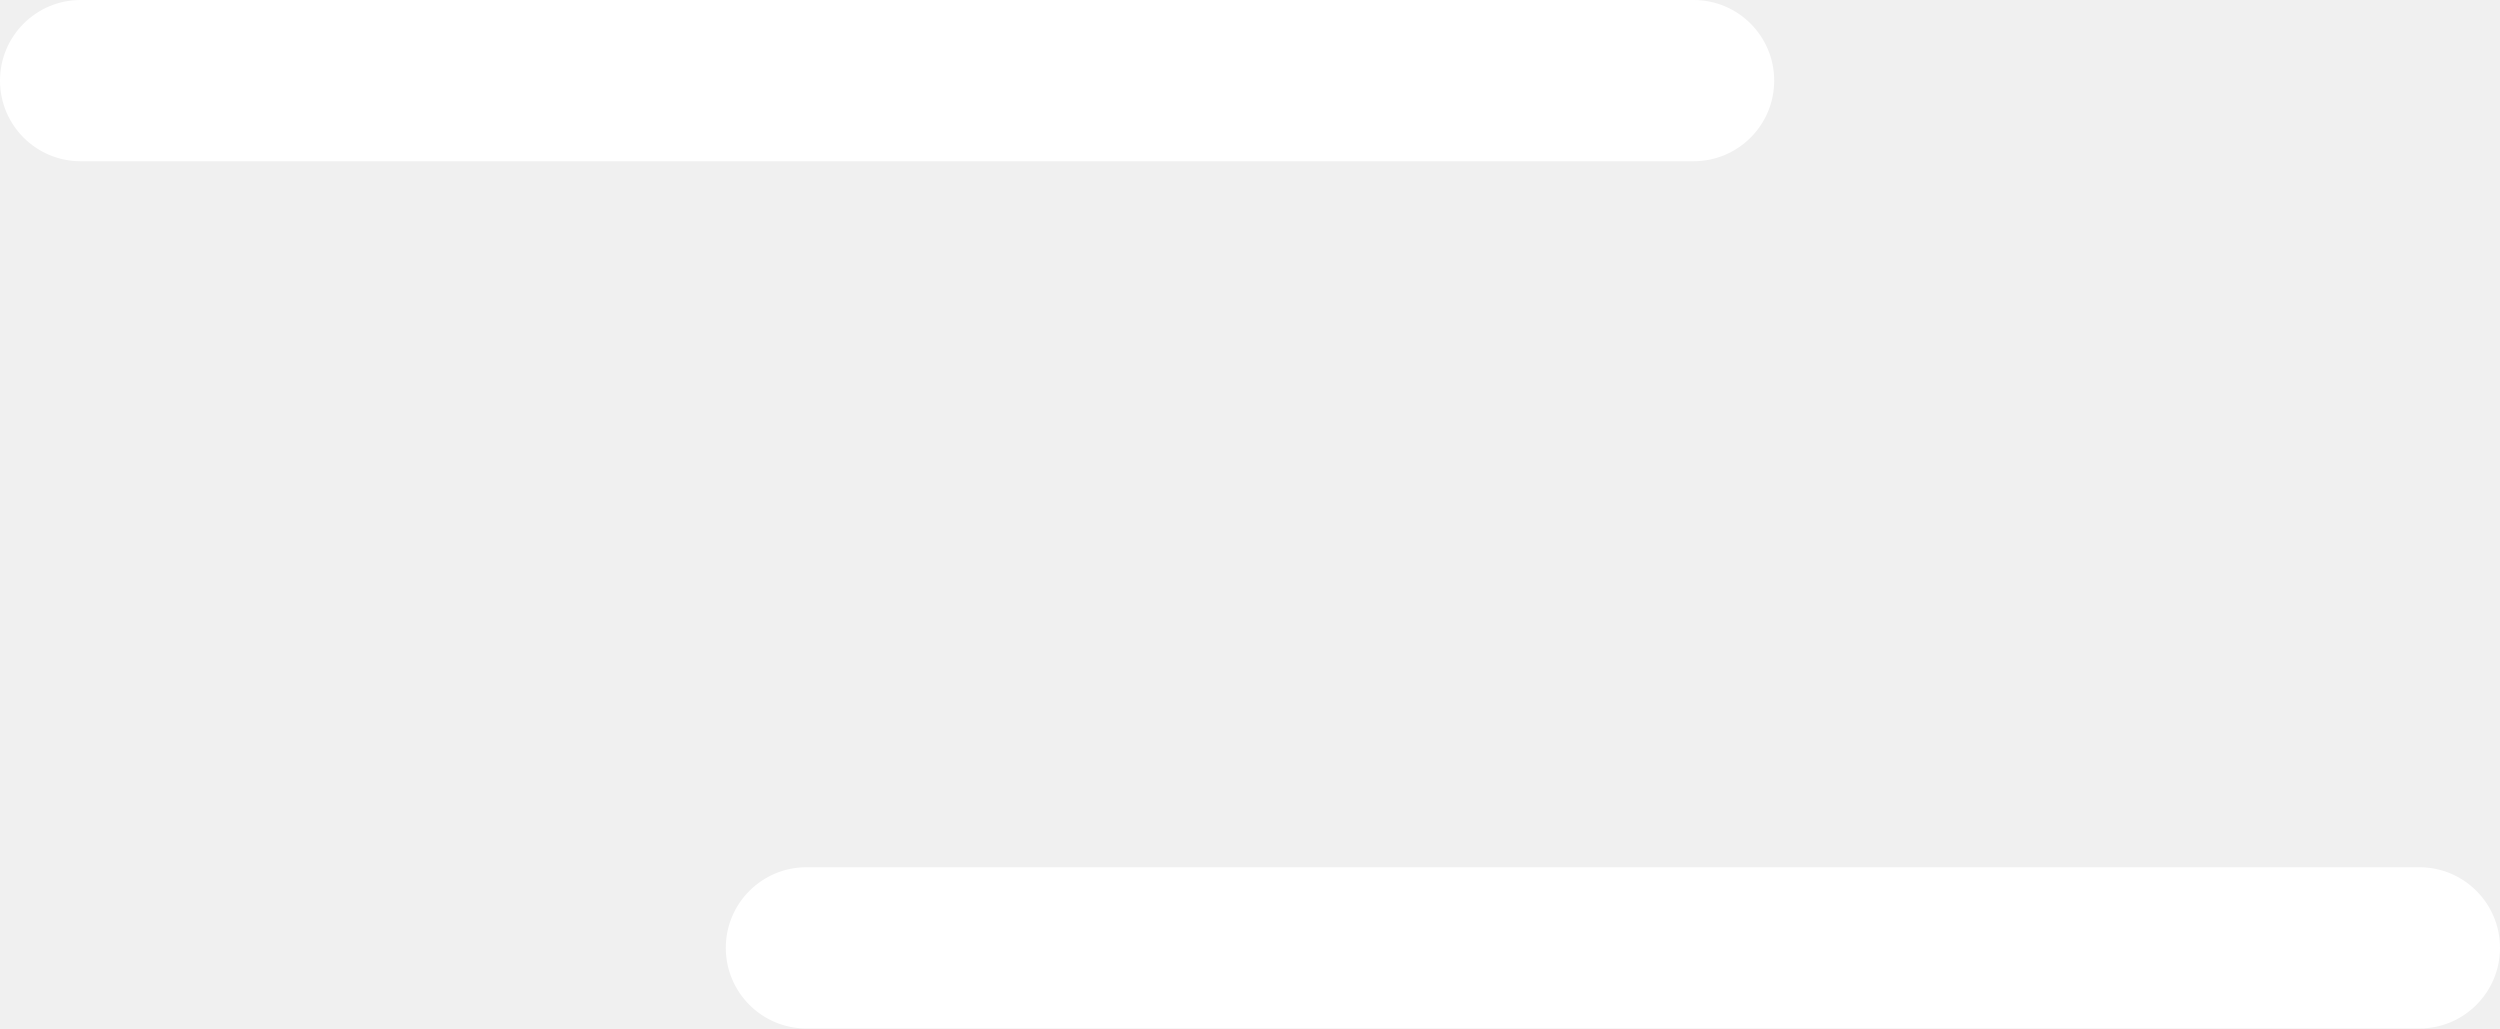
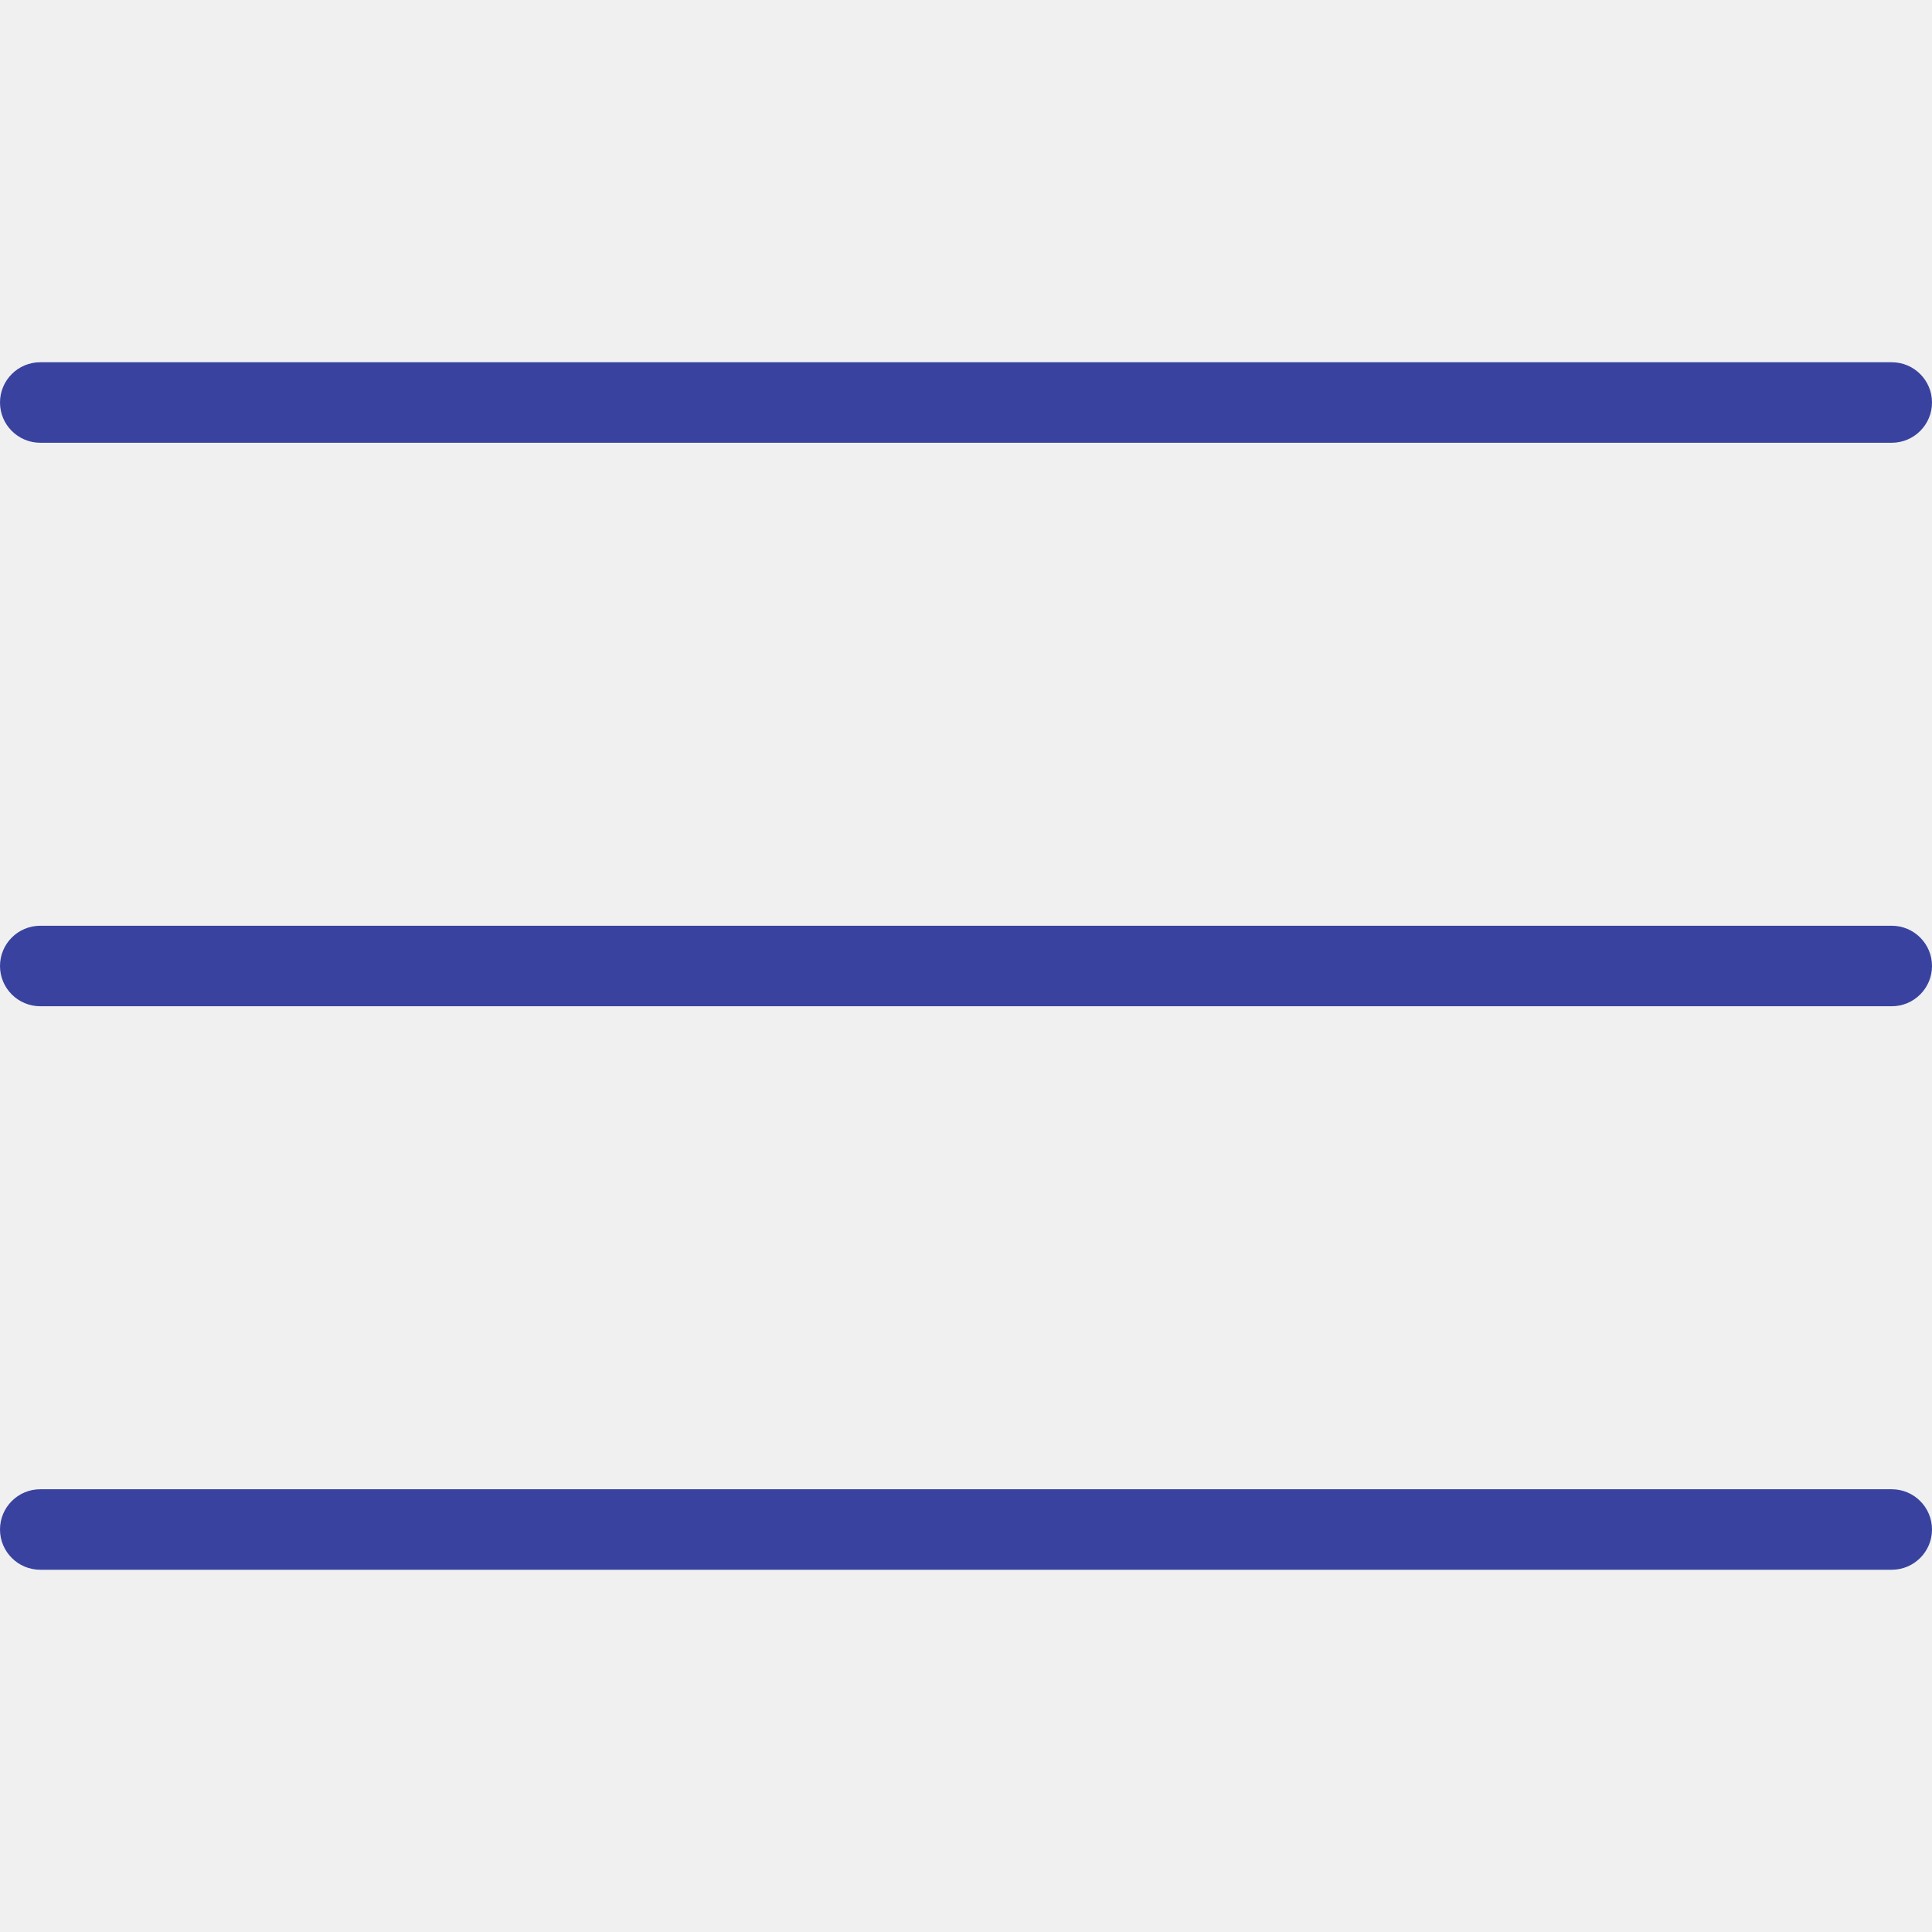
- <svg xmlns="http://www.w3.org/2000/svg" width="24.869" height="10.231" viewBox="0 0 24.869 10.231">
-   <g id="Group_2" data-name="Group 2" transform="translate(-24 -65.5)">
-     <rect id="Rectangle_3" data-name="Rectangle 3" width="17.649" height="1.604" rx="0.802" transform="translate(24 65.5)" fill="#fff" />
-     <rect id="Rectangle_4" data-name="Rectangle 4" width="17.649" height="1.604" rx="0.802" transform="translate(31.22 74.127)" fill="#fff" />
+ <svg xmlns="http://www.w3.org/2000/svg" version="1.1" id="Capa_1" x="0px" y="0px" viewBox="0 0 512 512" style="enable-background:new 0 0 512 512;" xml:space="preserve" width="512px" height="512px" class="">
+   <g>
+     <g>
+       <g>
+         <path d="M501.333,96H10.667C4.779,96,0,100.779,0,106.667s4.779,10.667,10.667,10.667h490.667c5.888,0,10.667-4.779,10.667-10.667    S507.221,96,501.333,96z" data-original="#000000" class="active-path" data-old_color="#000000" fill="#39439F" />
+       </g>
+     </g>
+     <g>
+       <g>
+         <path d="M501.333,245.333H10.667C4.779,245.333,0,250.112,0,256s4.779,10.667,10.667,10.667h490.667    c5.888,0,10.667-4.779,10.667-10.667S507.221,245.333,501.333,245.333z" data-original="#000000" class="active-path" data-old_color="#000000" fill="#39439F" />
+       </g>
+     </g>
+     <g>
+       <g>
+         <path d="M501.333,394.667H10.667C4.779,394.667,0,399.445,0,405.333C0,411.221,4.779,416,10.667,416h490.667    c5.888,0,10.667-4.779,10.667-10.667C512,399.445,507.221,394.667,501.333,394.667z" data-original="#000000" class="active-path" data-old_color="#000000" fill="#39439F" />
+       </g>
+     </g>
  </g>
</svg>
